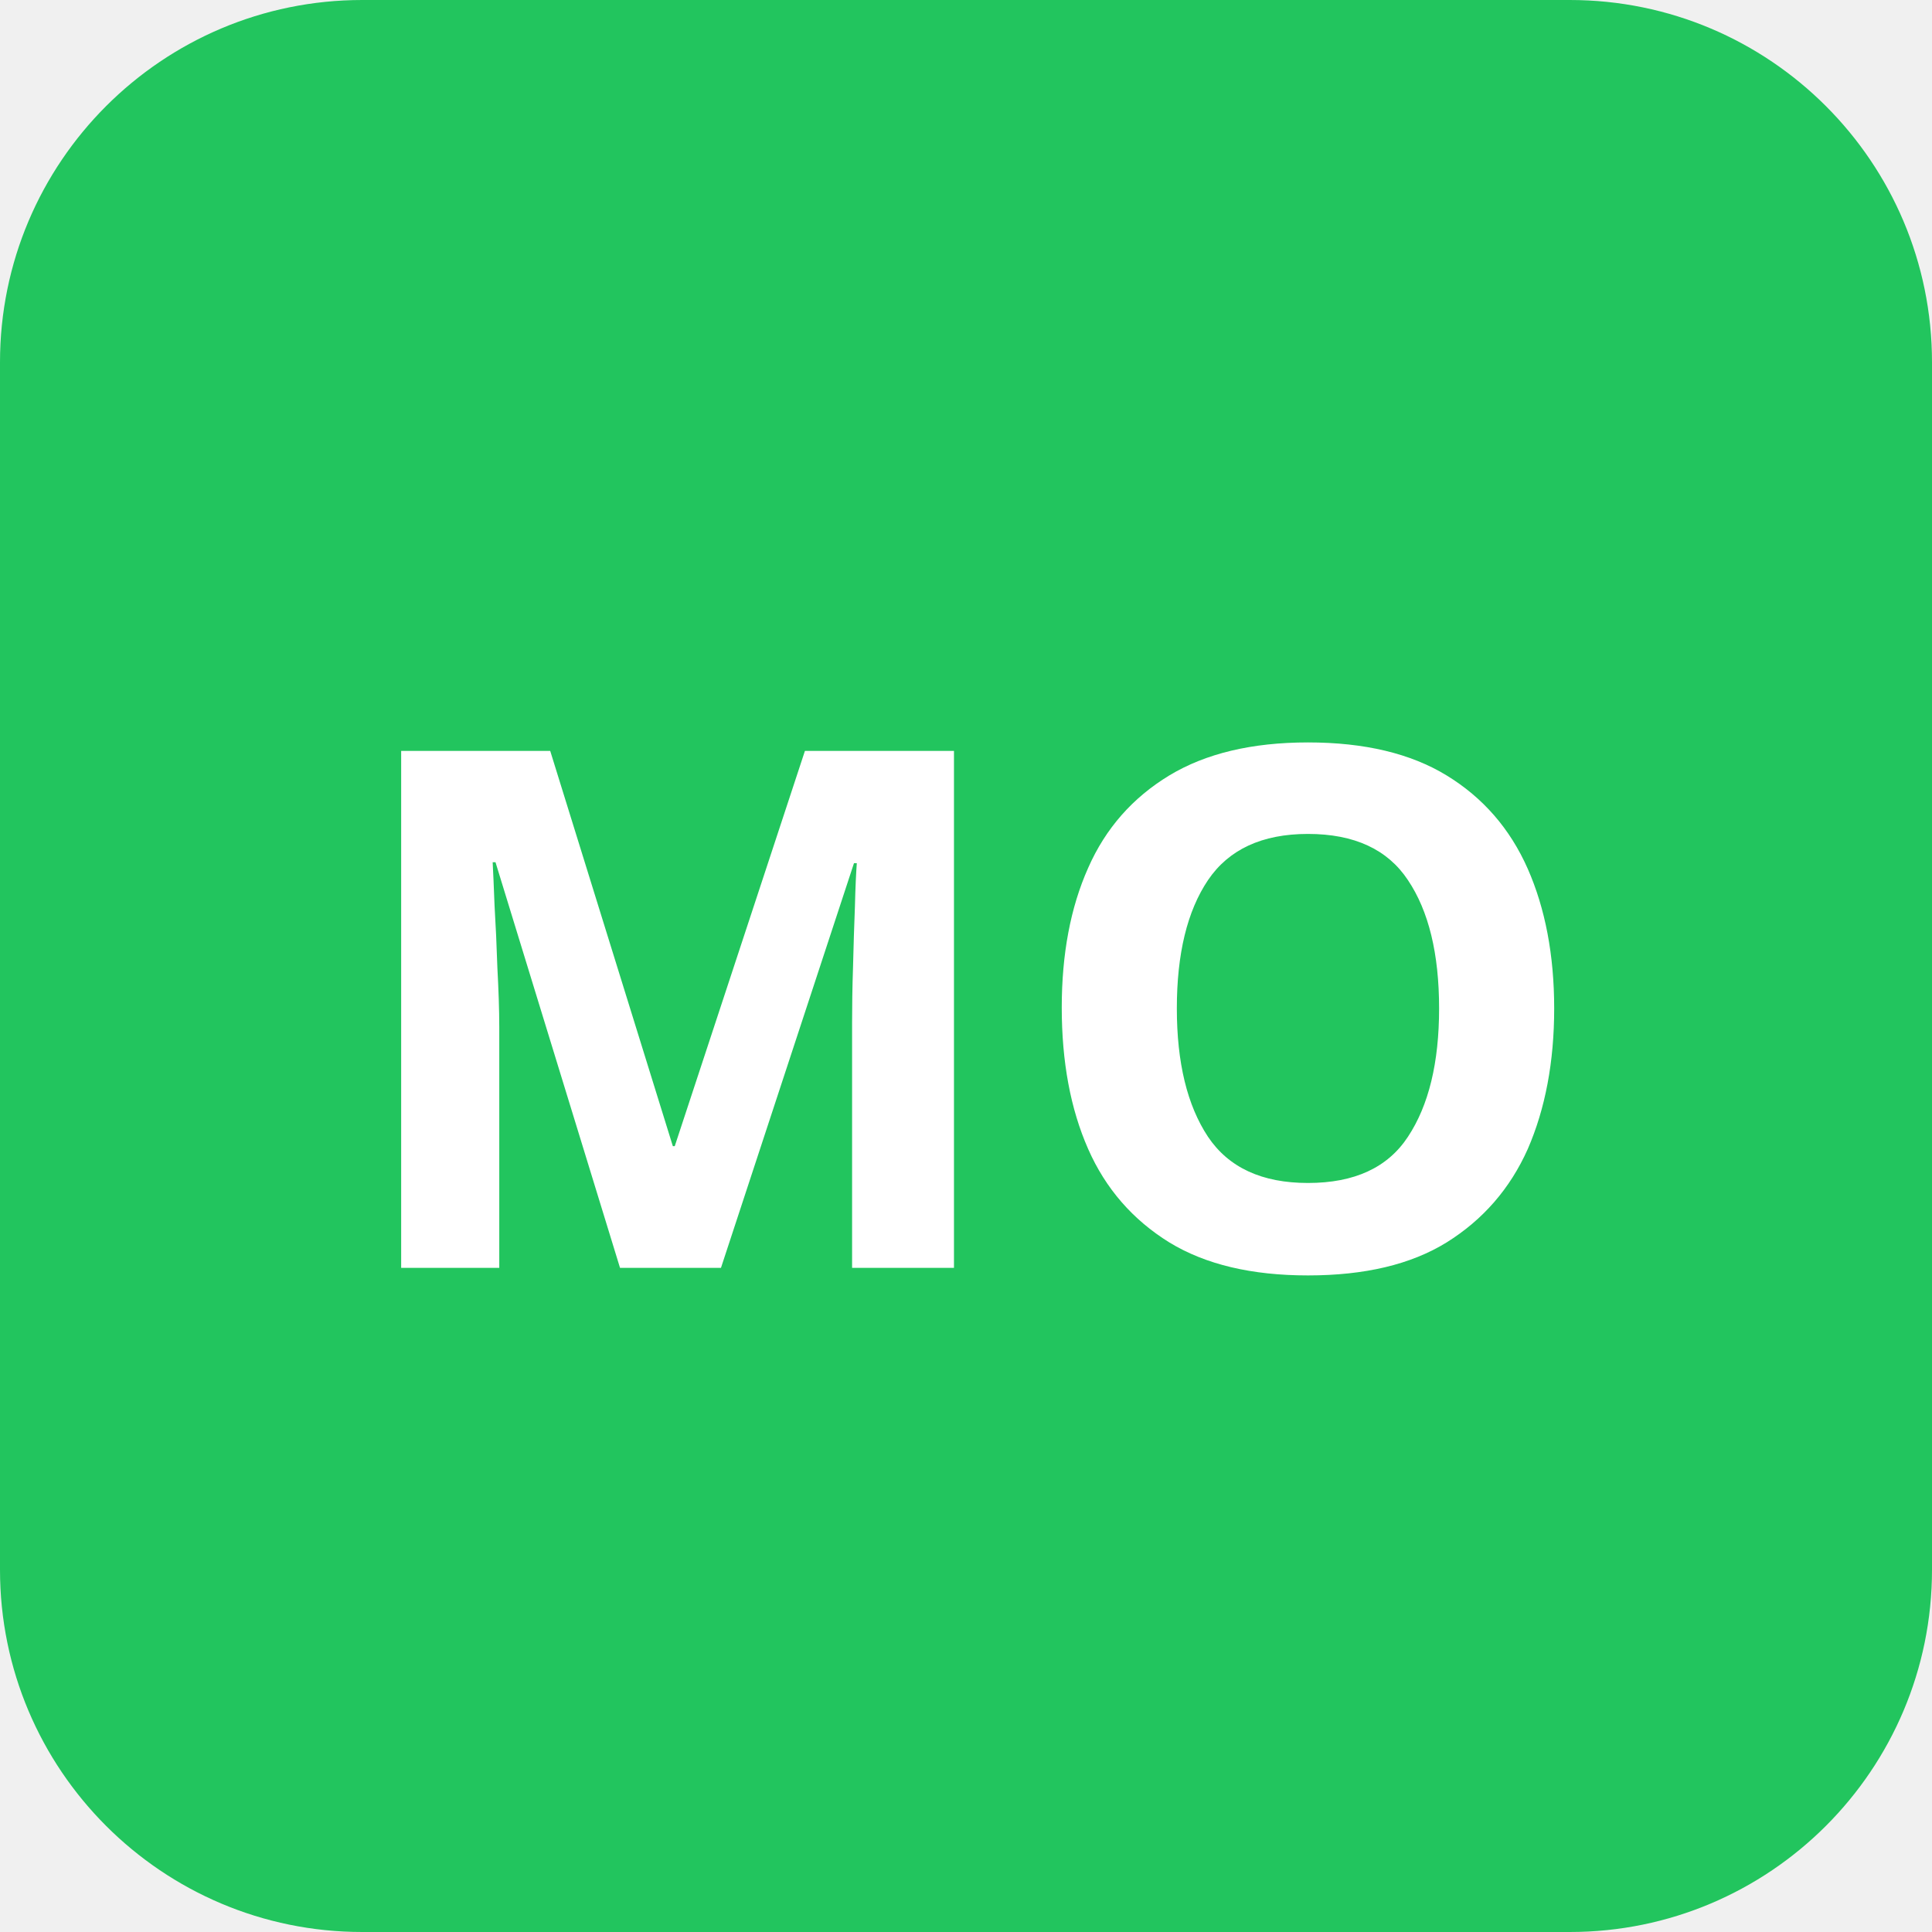
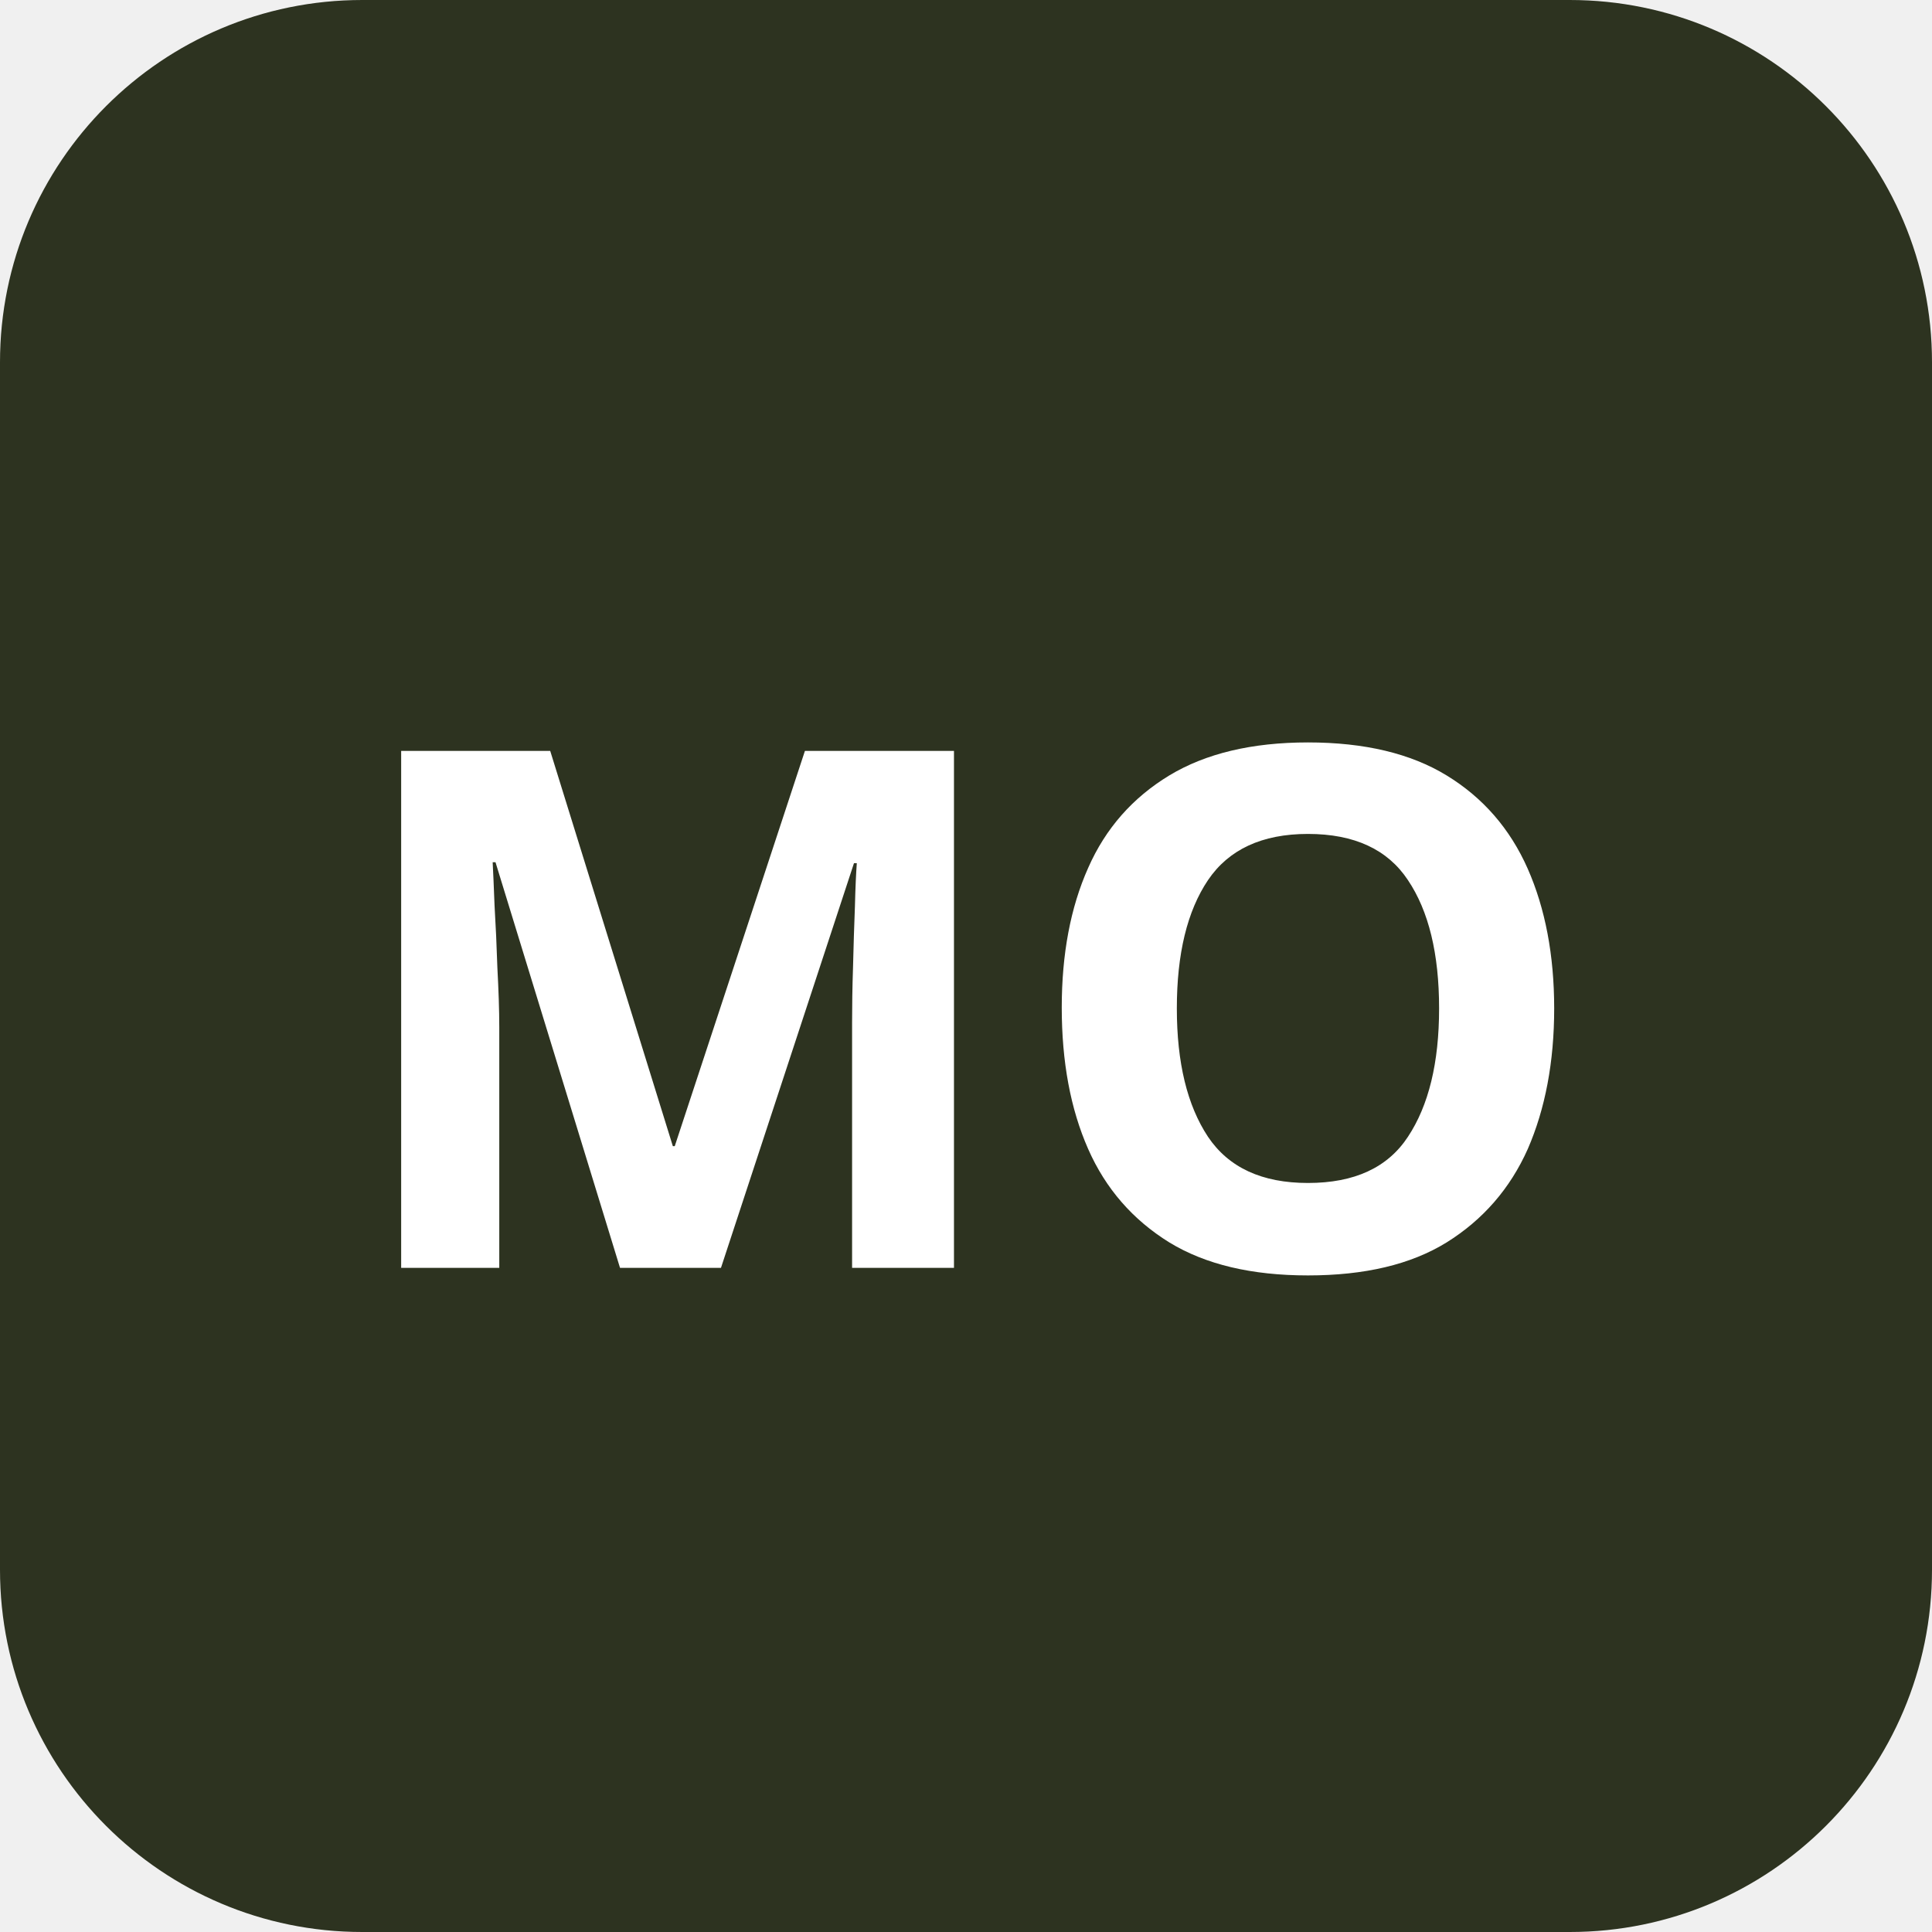
<svg xmlns="http://www.w3.org/2000/svg" viewBox="0 0 32 32">
-   <rect width="32" height="32" rx="6" fill="#22c55e" />
+   <rect width="32" height="32" rx="6" fill="#2d3320" />
  <text x="16" y="21" font-family="system-ui, sans-serif" font-size="12" font-weight="600" fill="white" text-anchor="middle">MO</text>
</svg>
